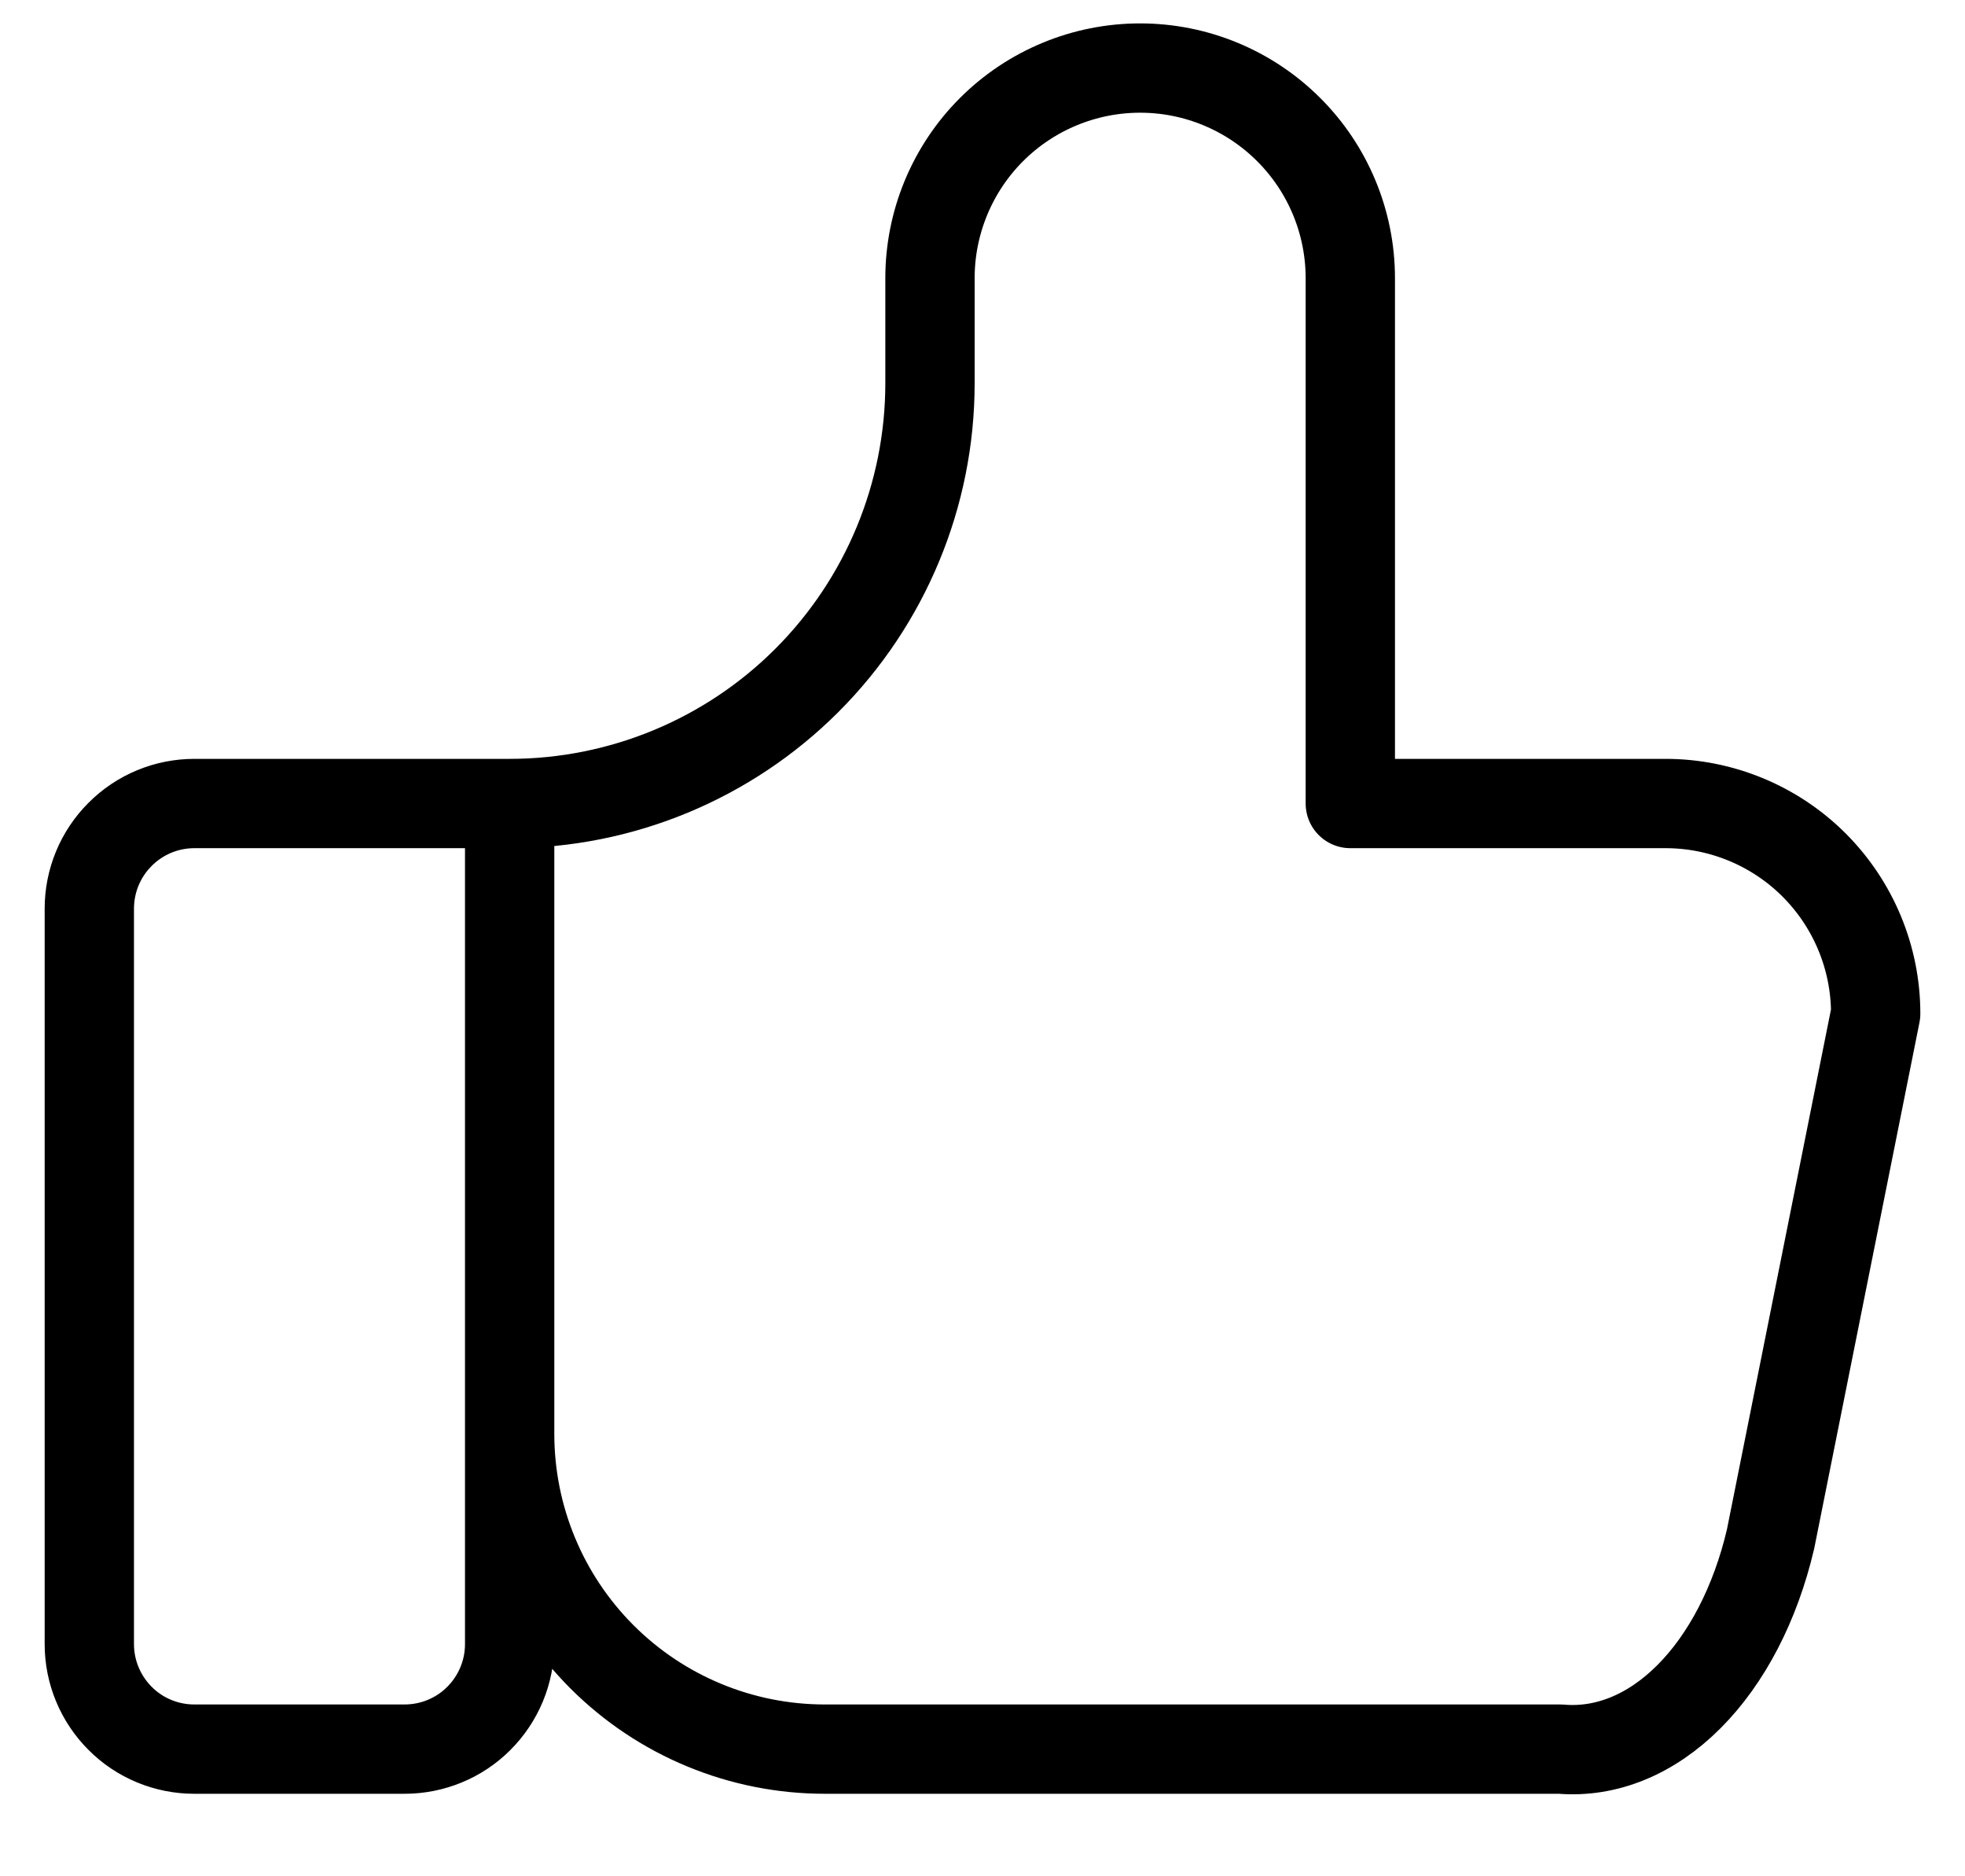
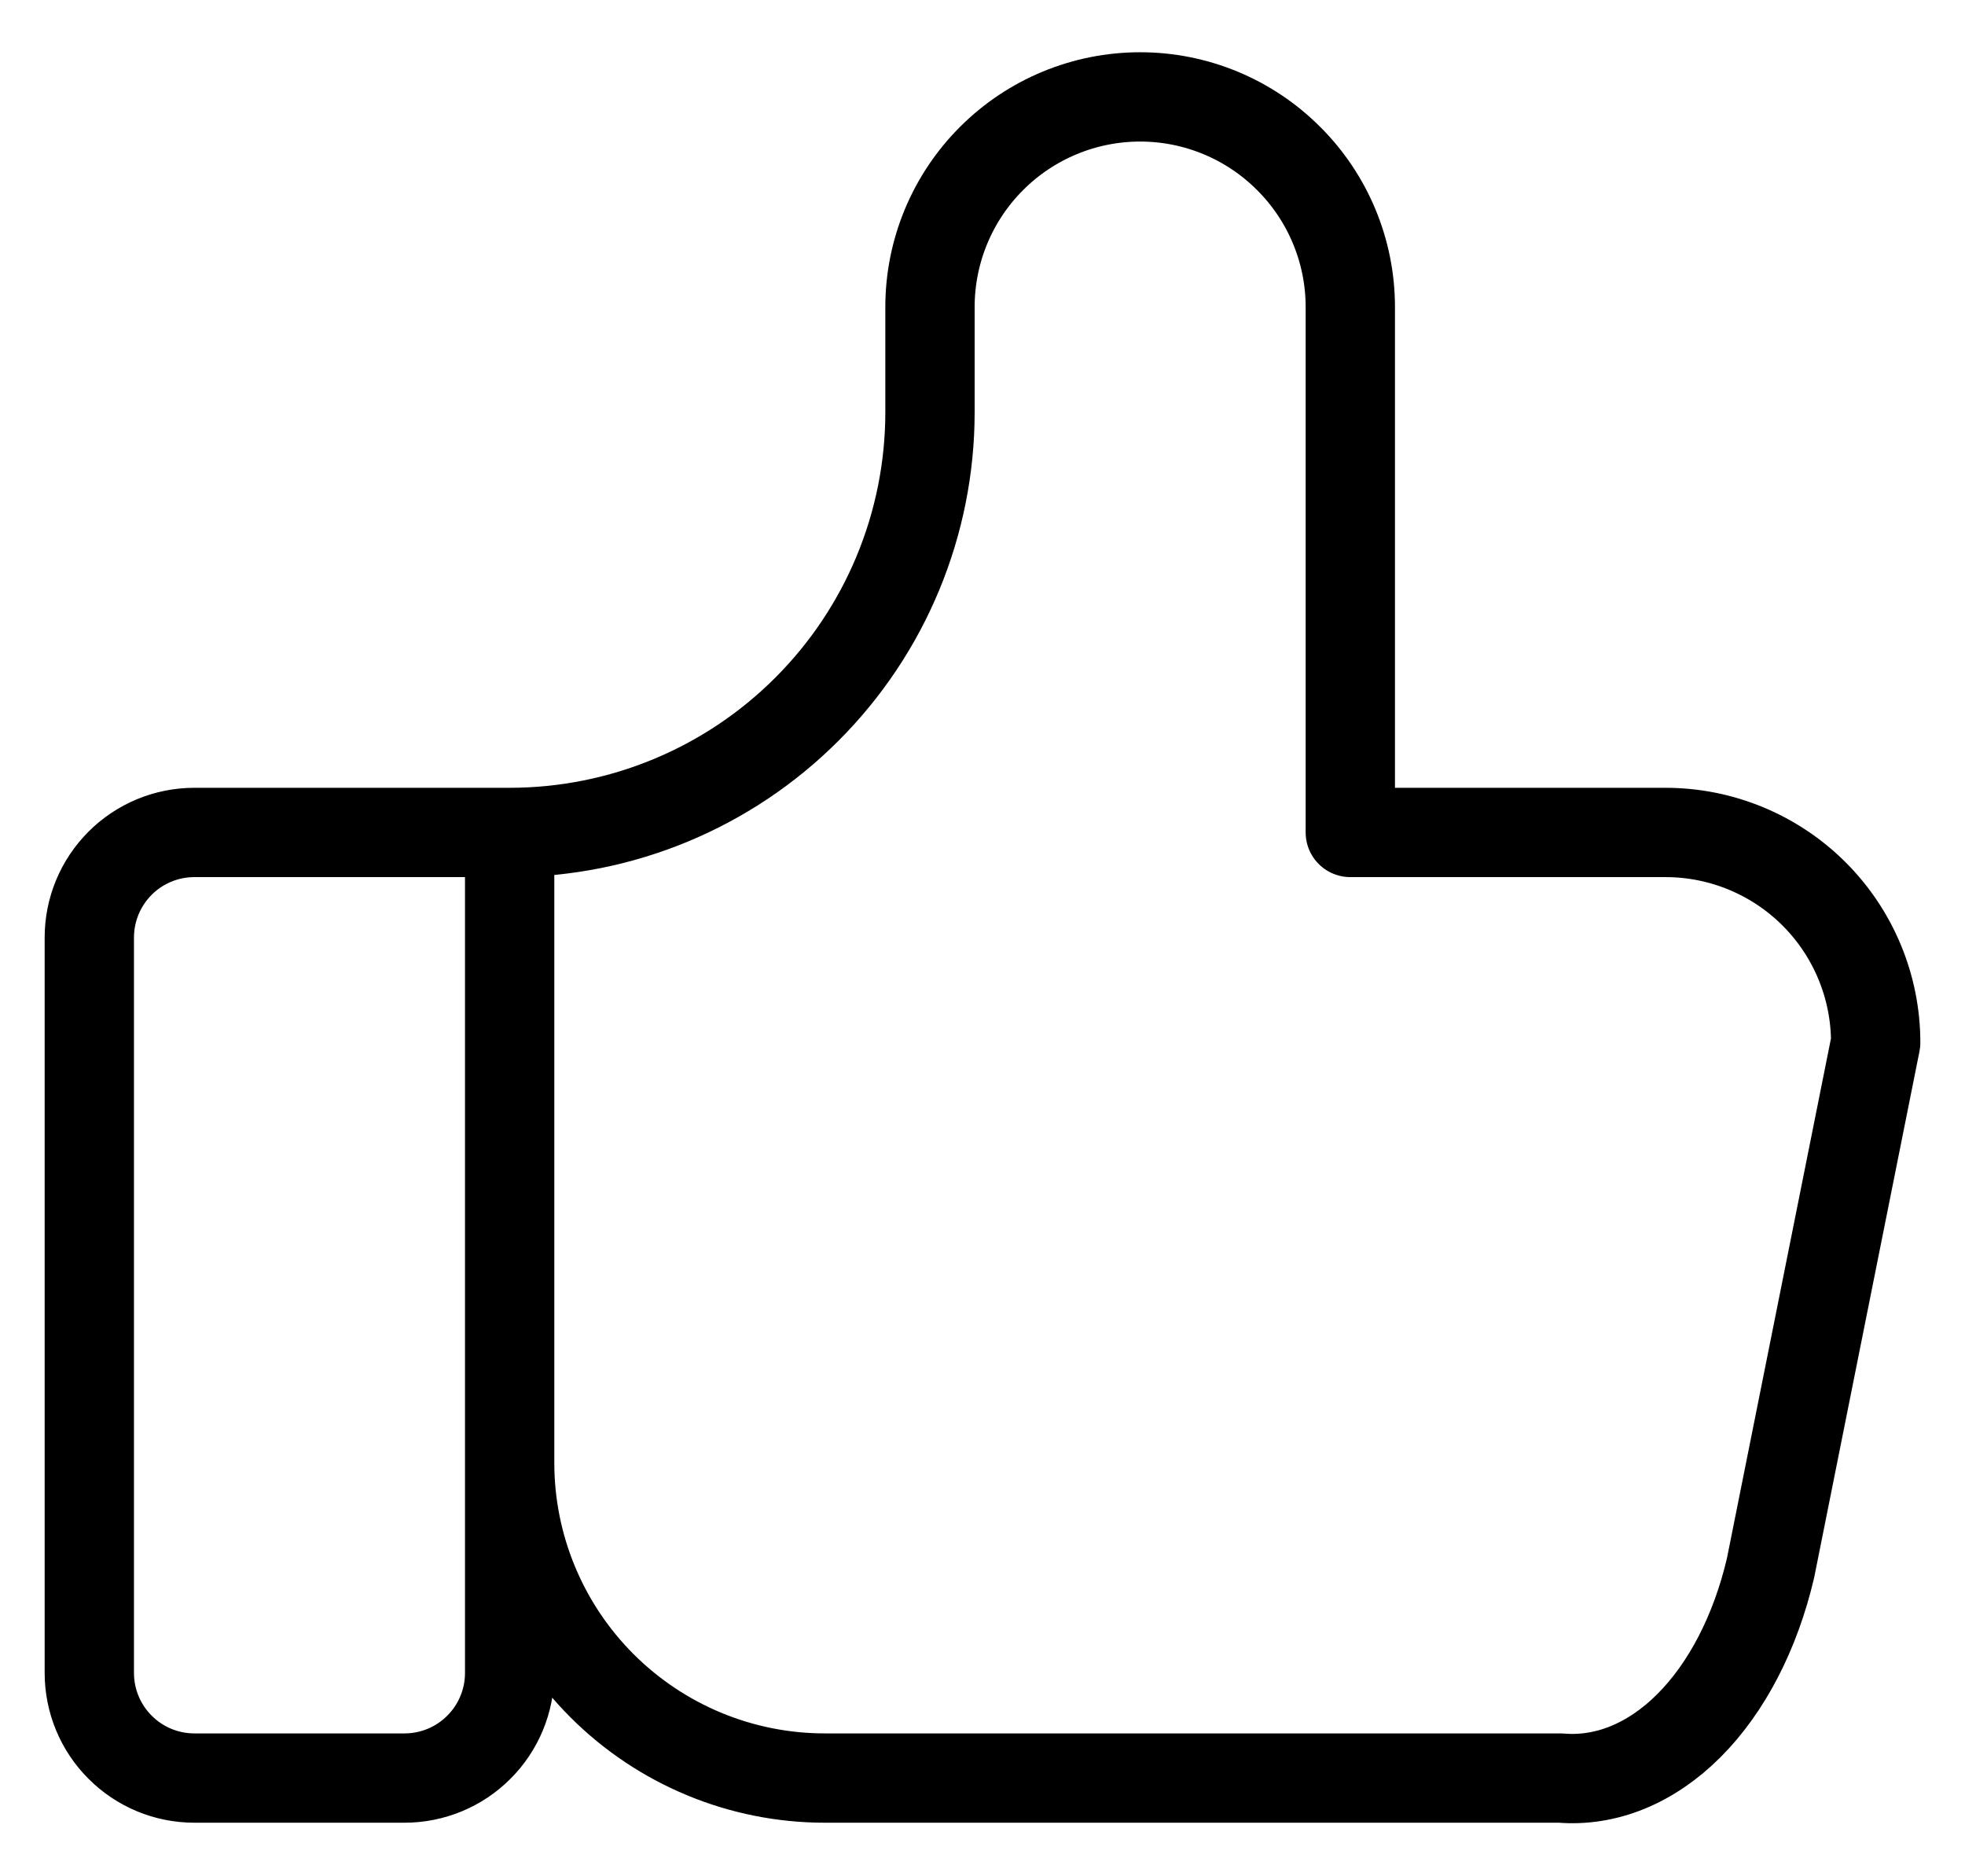
<svg xmlns="http://www.w3.org/2000/svg" width="22" height="21" viewBox="0 0 22 21" fill="none">
-   <path d="M5.706 8.997V18.409C5.706 18.721 5.582 19.02 5.361 19.241C5.141 19.462 4.841 19.585 4.529 19.585H2.176C1.864 19.585 1.565 19.462 1.345 19.241C1.124 19.02 1 18.721 1 18.409V10.174C1 9.862 1.124 9.562 1.345 9.342C1.565 9.121 1.864 8.997 2.176 8.997H5.706ZM5.706 8.997C6.954 8.997 8.151 8.501 9.033 7.619C9.916 6.736 10.412 5.539 10.412 4.291V3.115C10.412 2.491 10.66 1.892 11.101 1.451C11.542 1.01 12.141 0.762 12.765 0.762C13.389 0.762 13.987 1.01 14.428 1.451C14.87 1.892 15.118 2.491 15.118 3.115V8.997H18.647C19.271 8.997 19.87 9.245 20.311 9.686C20.752 10.128 21 10.726 21 11.35L19.823 17.233C19.654 17.954 19.333 18.574 18.909 18.998C18.485 19.423 17.98 19.629 17.471 19.585H9.235C8.299 19.585 7.402 19.214 6.74 18.552C6.078 17.89 5.706 16.992 5.706 16.056" stroke="black" stroke-linecap="round" stroke-linejoin="round" />
+   <path d="M5.706 9.321V18.733C5.706 19.044 5.582 19.344 5.361 19.564C5.141 19.785 4.841 19.909 4.529 19.909H2.176C1.864 19.909 1.565 19.785 1.345 19.564C1.124 19.344 1 19.044 1 18.733V10.497C1 10.185 1.124 9.886 1.345 9.665C1.565 9.445 1.864 9.321 2.176 9.321H5.706ZM5.706 9.321C6.954 9.321 8.151 8.825 9.033 7.942C9.916 7.06 10.412 5.863 10.412 4.615V3.438C10.412 2.814 10.66 2.216 11.101 1.775C11.542 1.333 12.141 1.085 12.765 1.085C13.389 1.085 13.987 1.333 14.428 1.775C14.87 2.216 15.118 2.814 15.118 3.438V9.321H18.647C19.271 9.321 19.87 9.569 20.311 10.01C20.752 10.451 21 11.05 21 11.674L19.823 17.556C19.654 18.278 19.333 18.898 18.909 19.322C18.485 19.746 17.98 19.952 17.471 19.909H9.235C8.299 19.909 7.402 19.537 6.74 18.875C6.078 18.213 5.706 17.316 5.706 16.38" stroke="black" stroke-linecap="round" stroke-linejoin="round" />
</svg>
